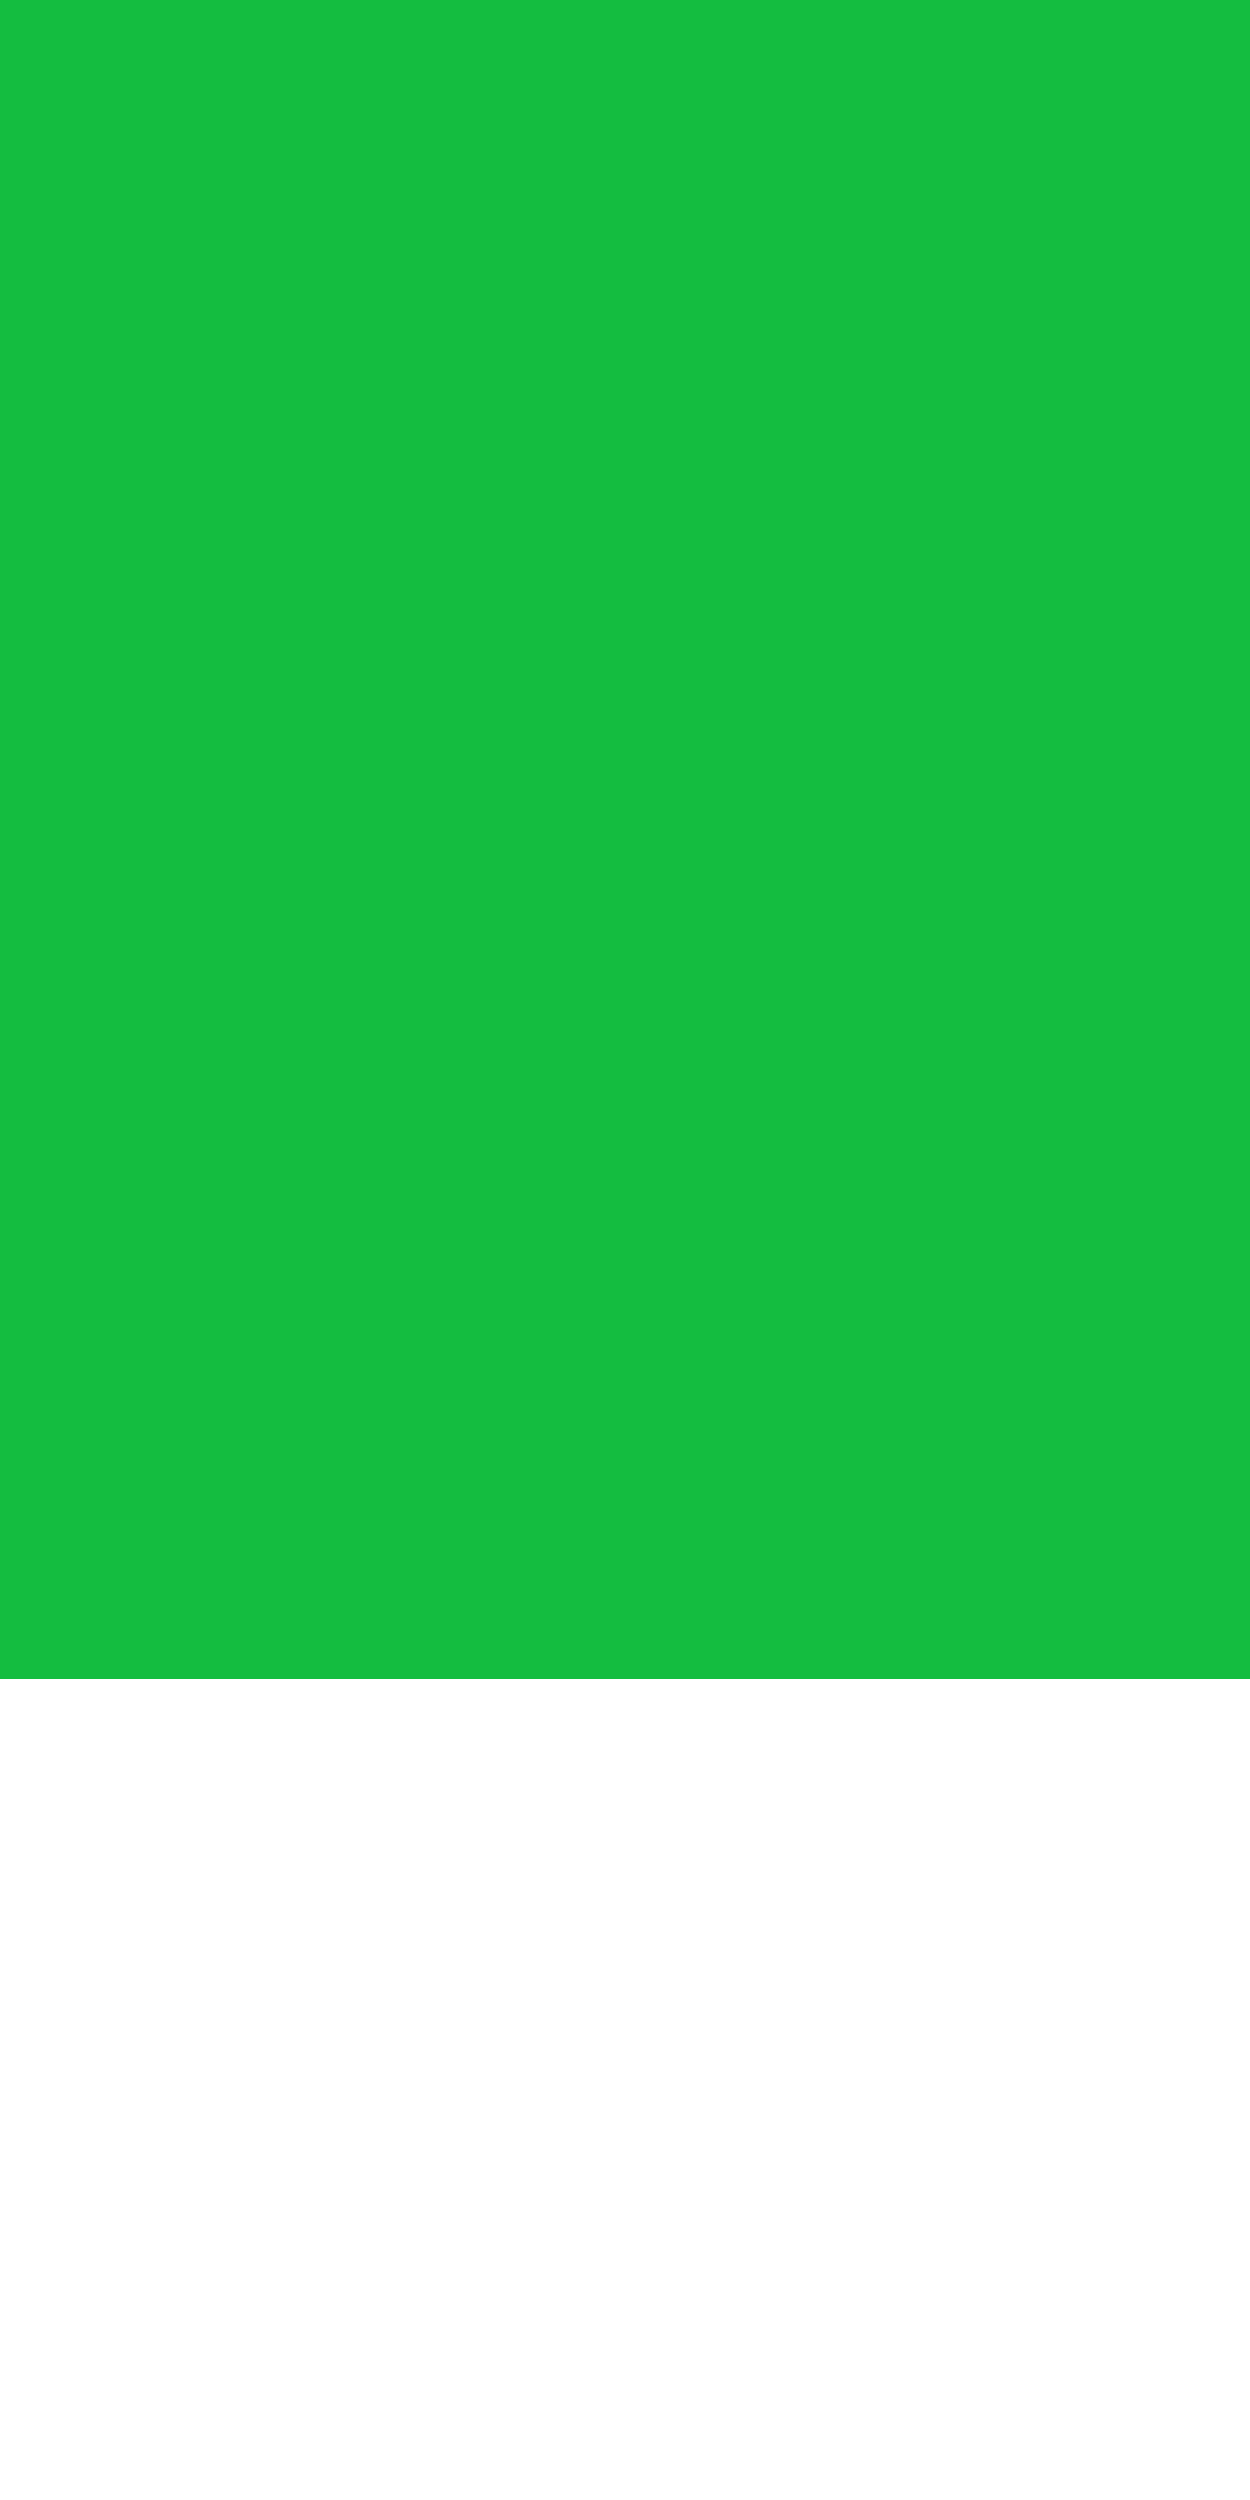
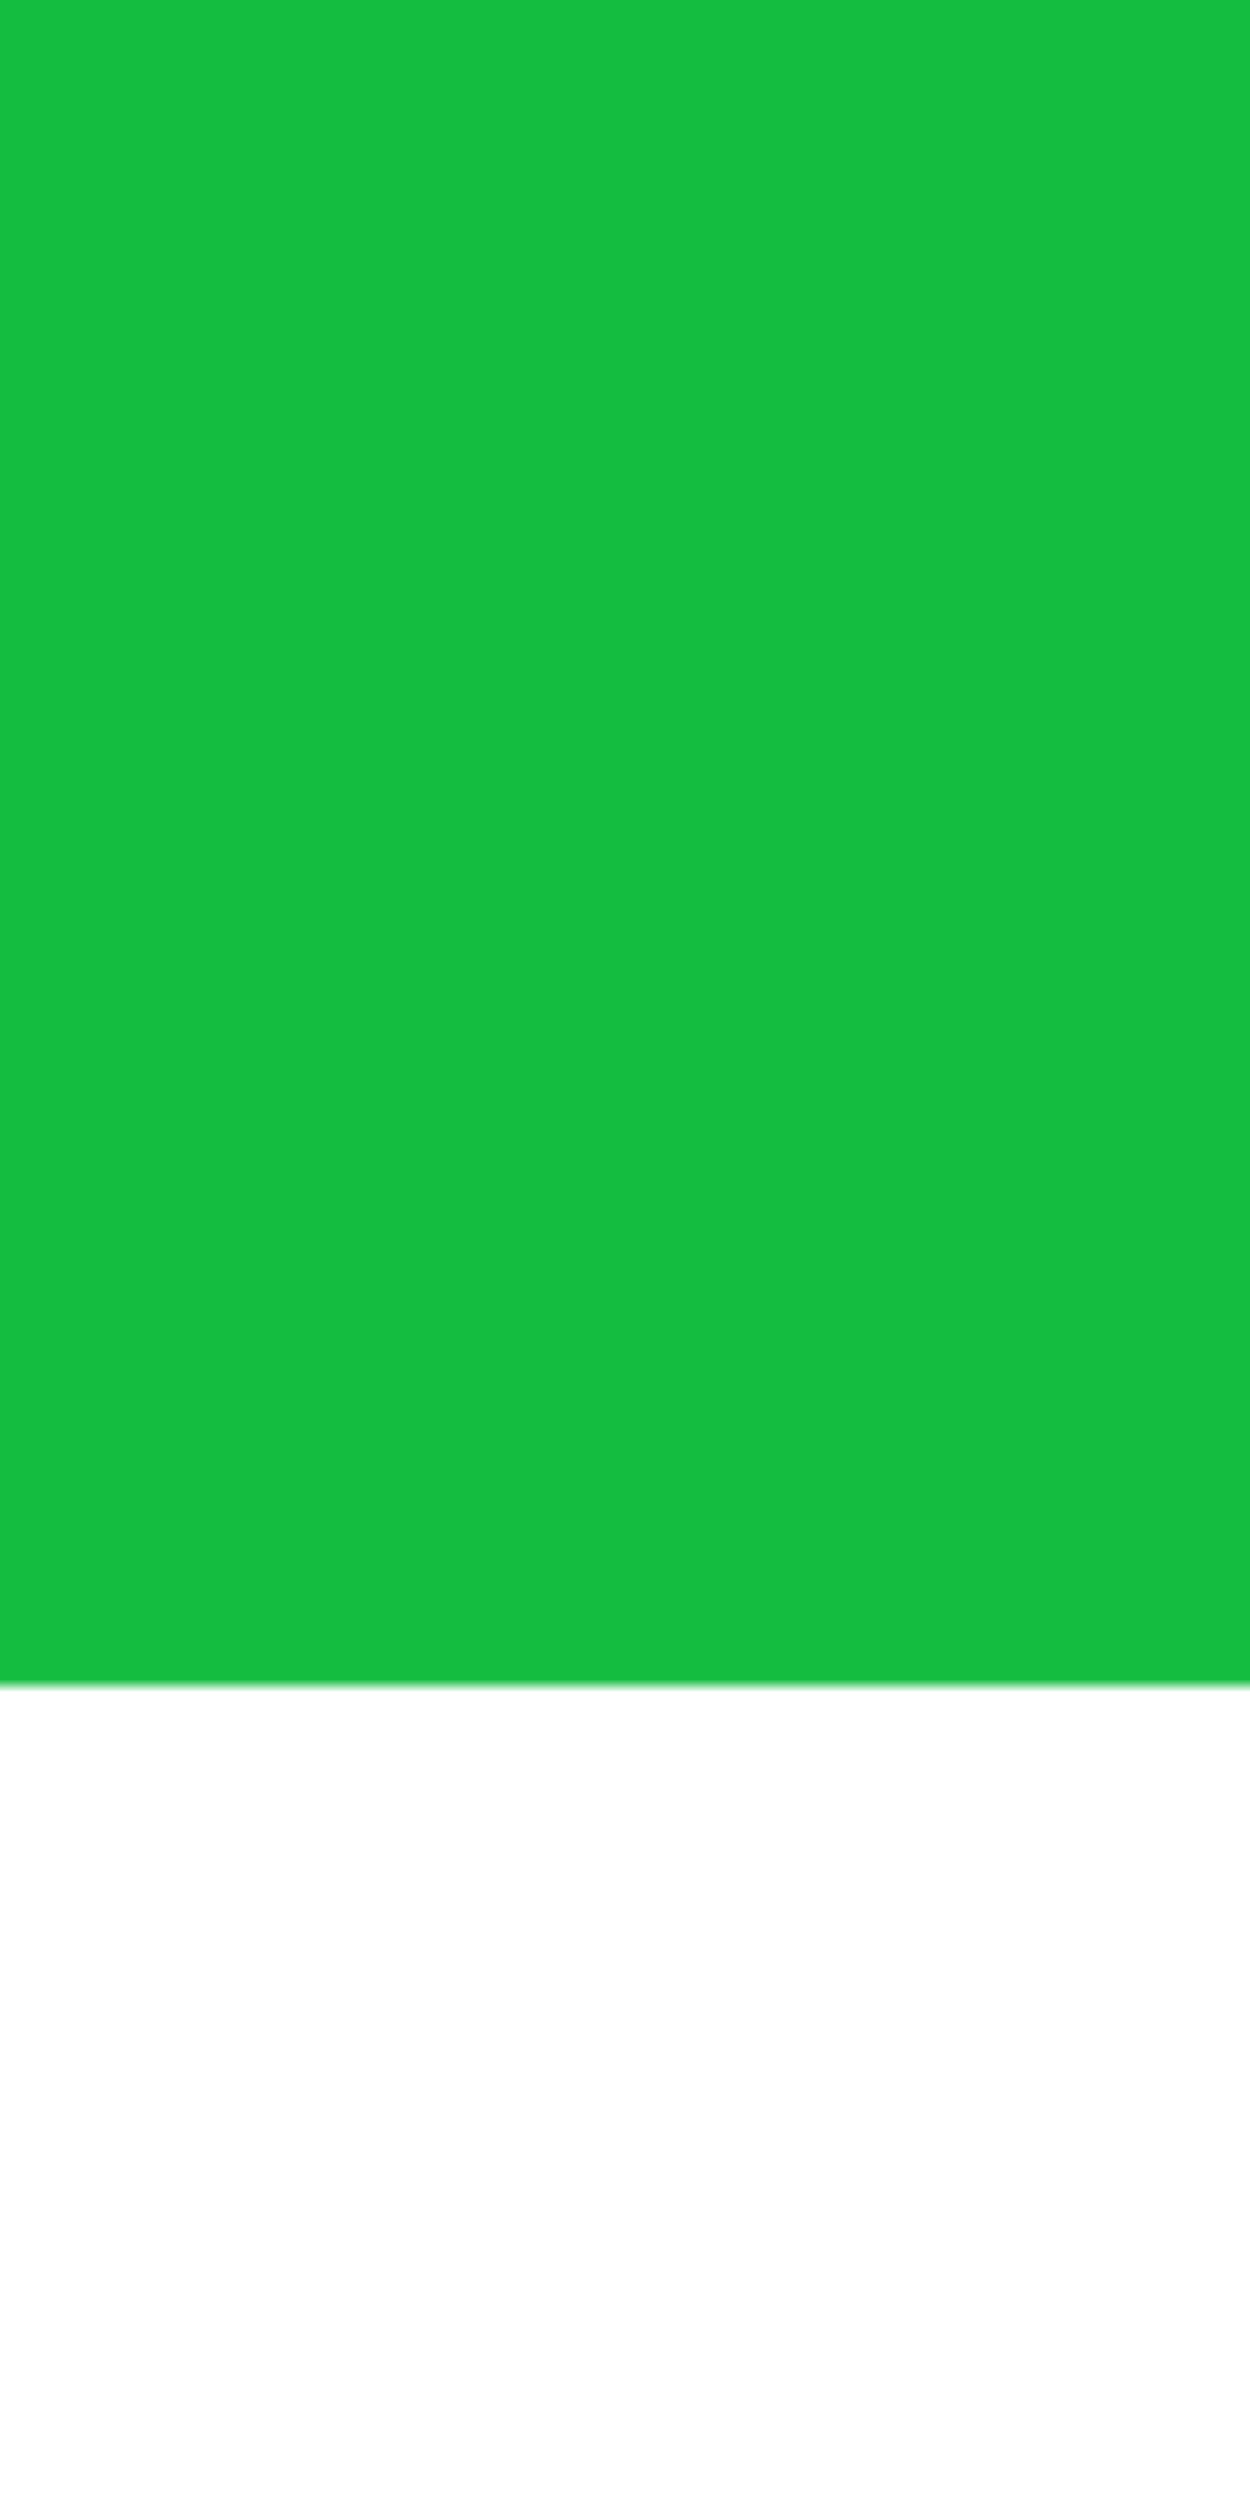
<svg xmlns="http://www.w3.org/2000/svg" viewBox="0 0 300 600">
  <defs>
    <linearGradient id="linear-gradient" x1="150" y1="412.08" x2="150" y2="112.08" gradientUnits="userSpaceOnUse">
-       <stop offset="0.03" stop-color="#14bd40" stop-opacity="0" />
+       <stop offset="0.02" stop-color="#14bd40" stop-opacity="0" />
      <stop offset="0.03" stop-color="#14bd40" />
    </linearGradient>
  </defs>
  <g id="Layer_2" data-name="Layer 2">
    <g id="_300x600" data-name="300x600" style="isolation:isolate">
      <rect width="300" height="600" fill="url(#linear-gradient)" />
    </g>
  </g>
</svg>
